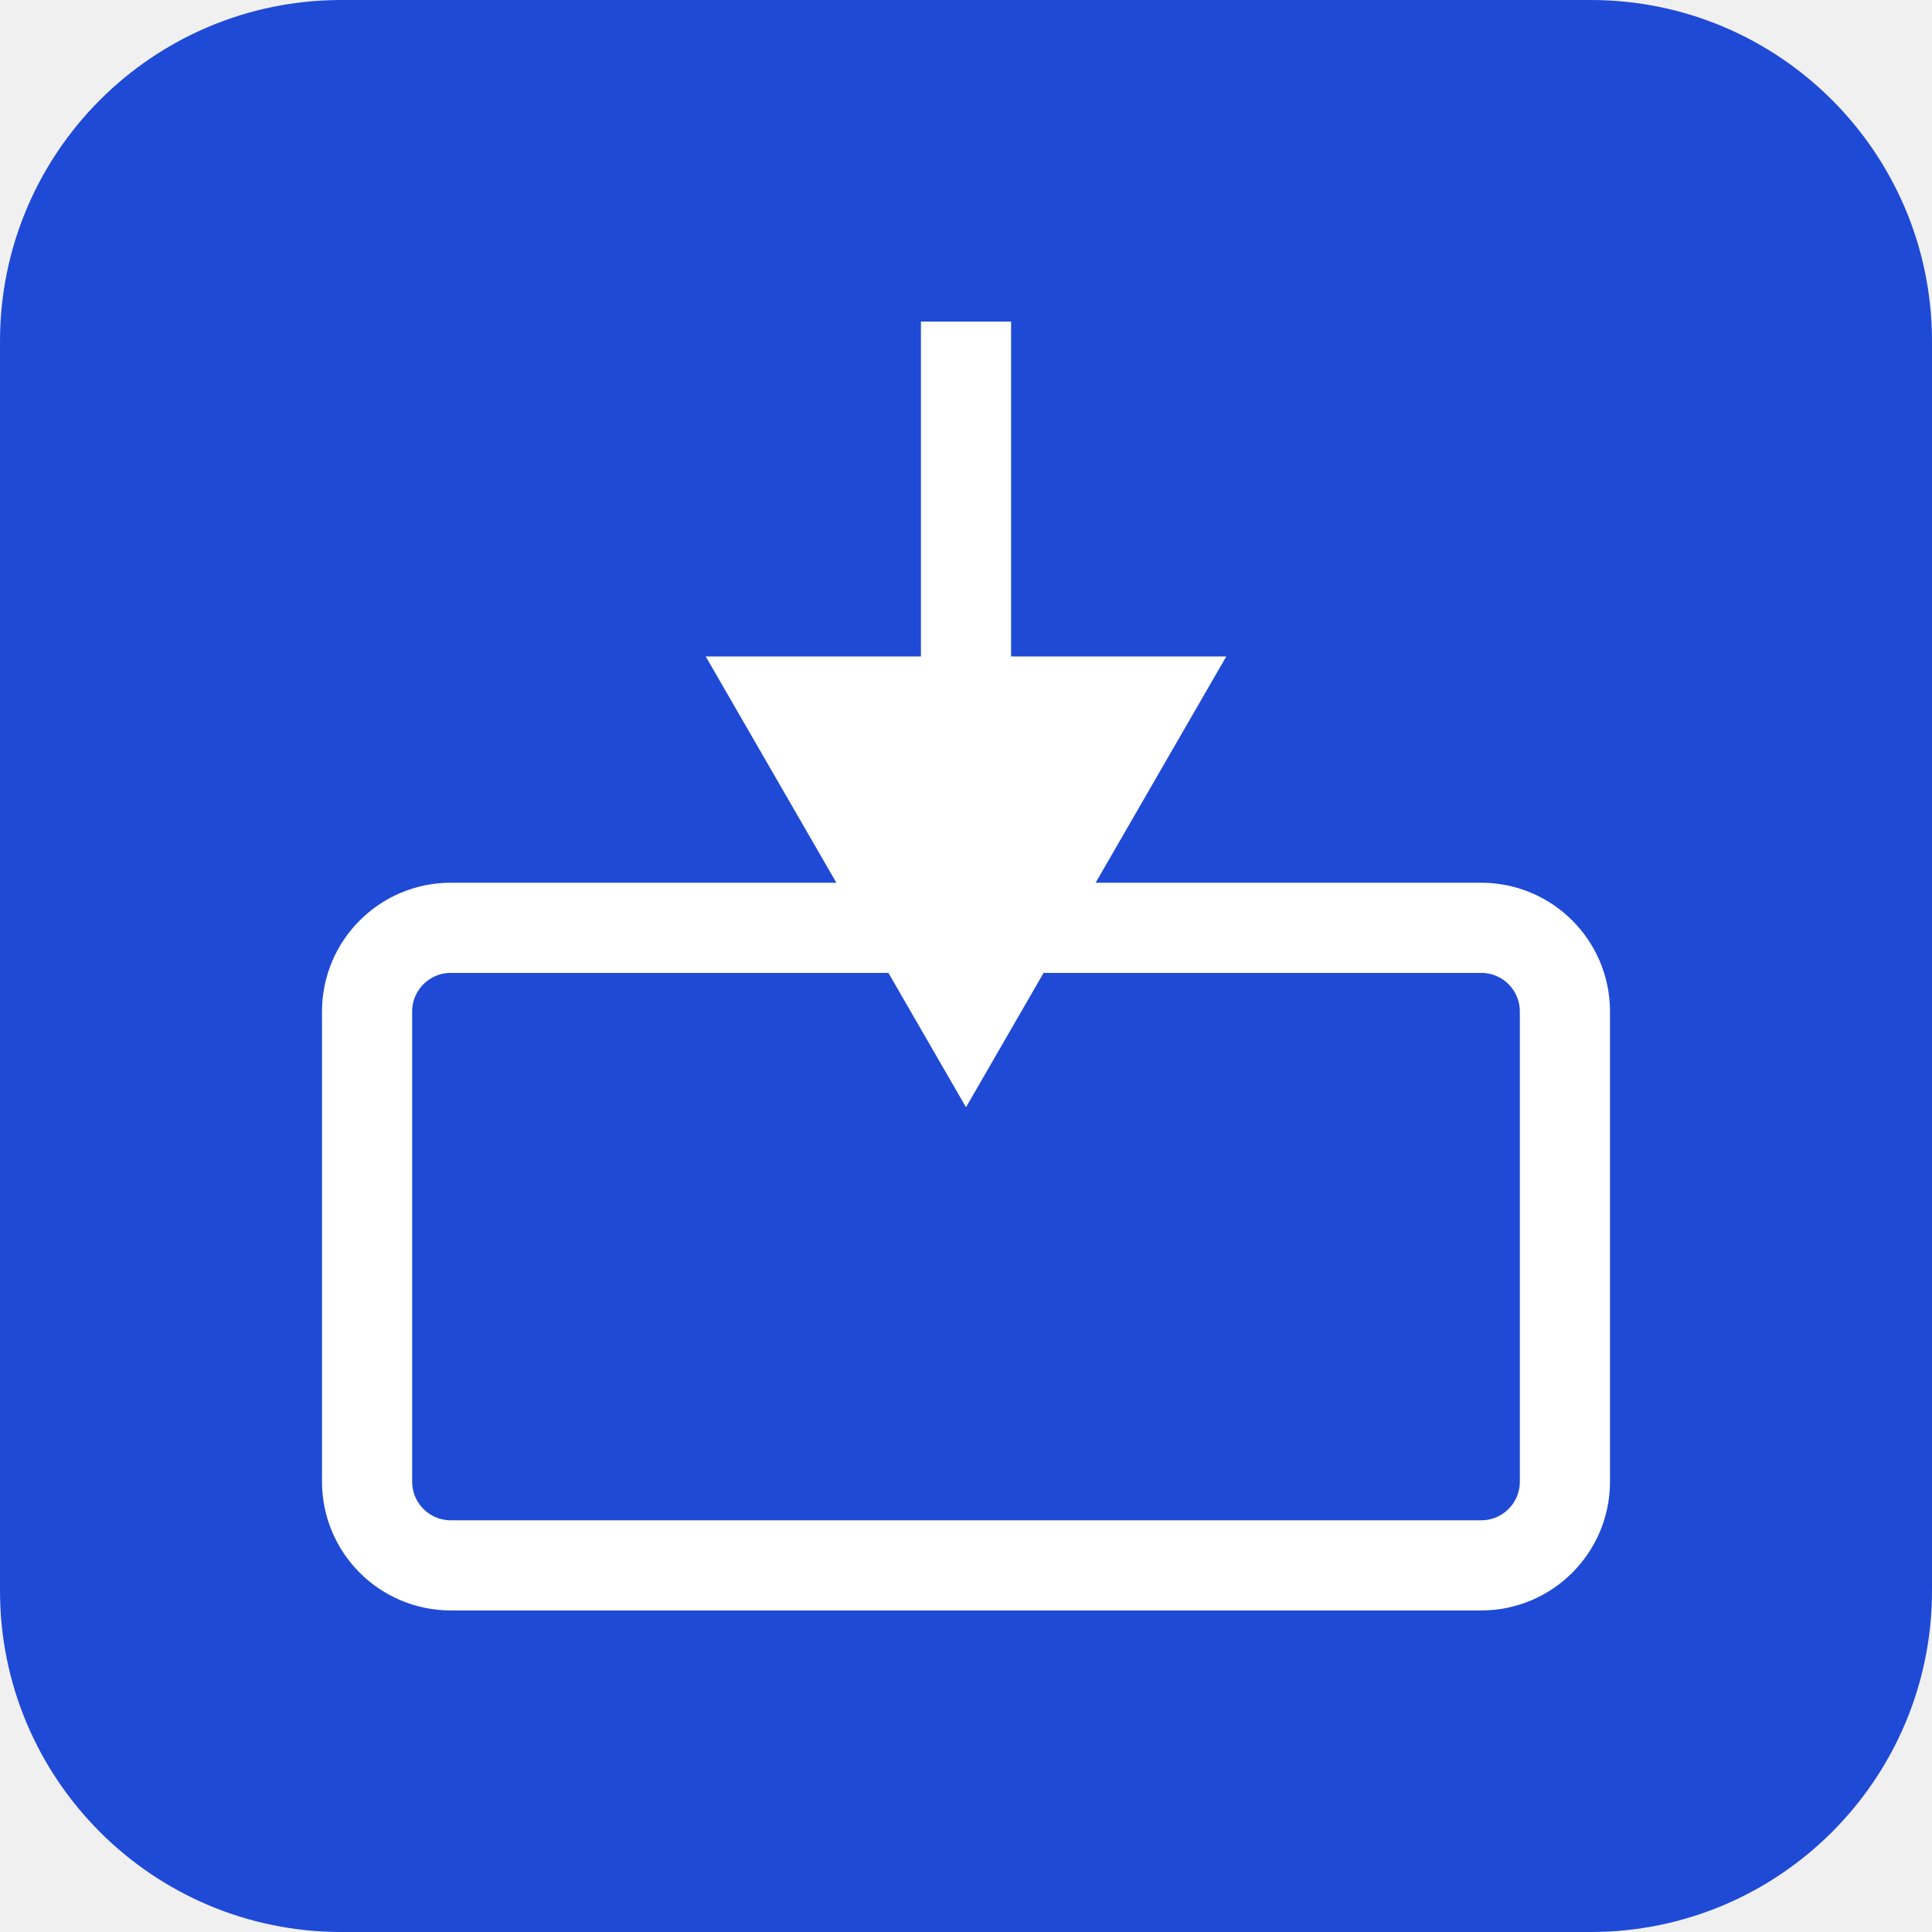
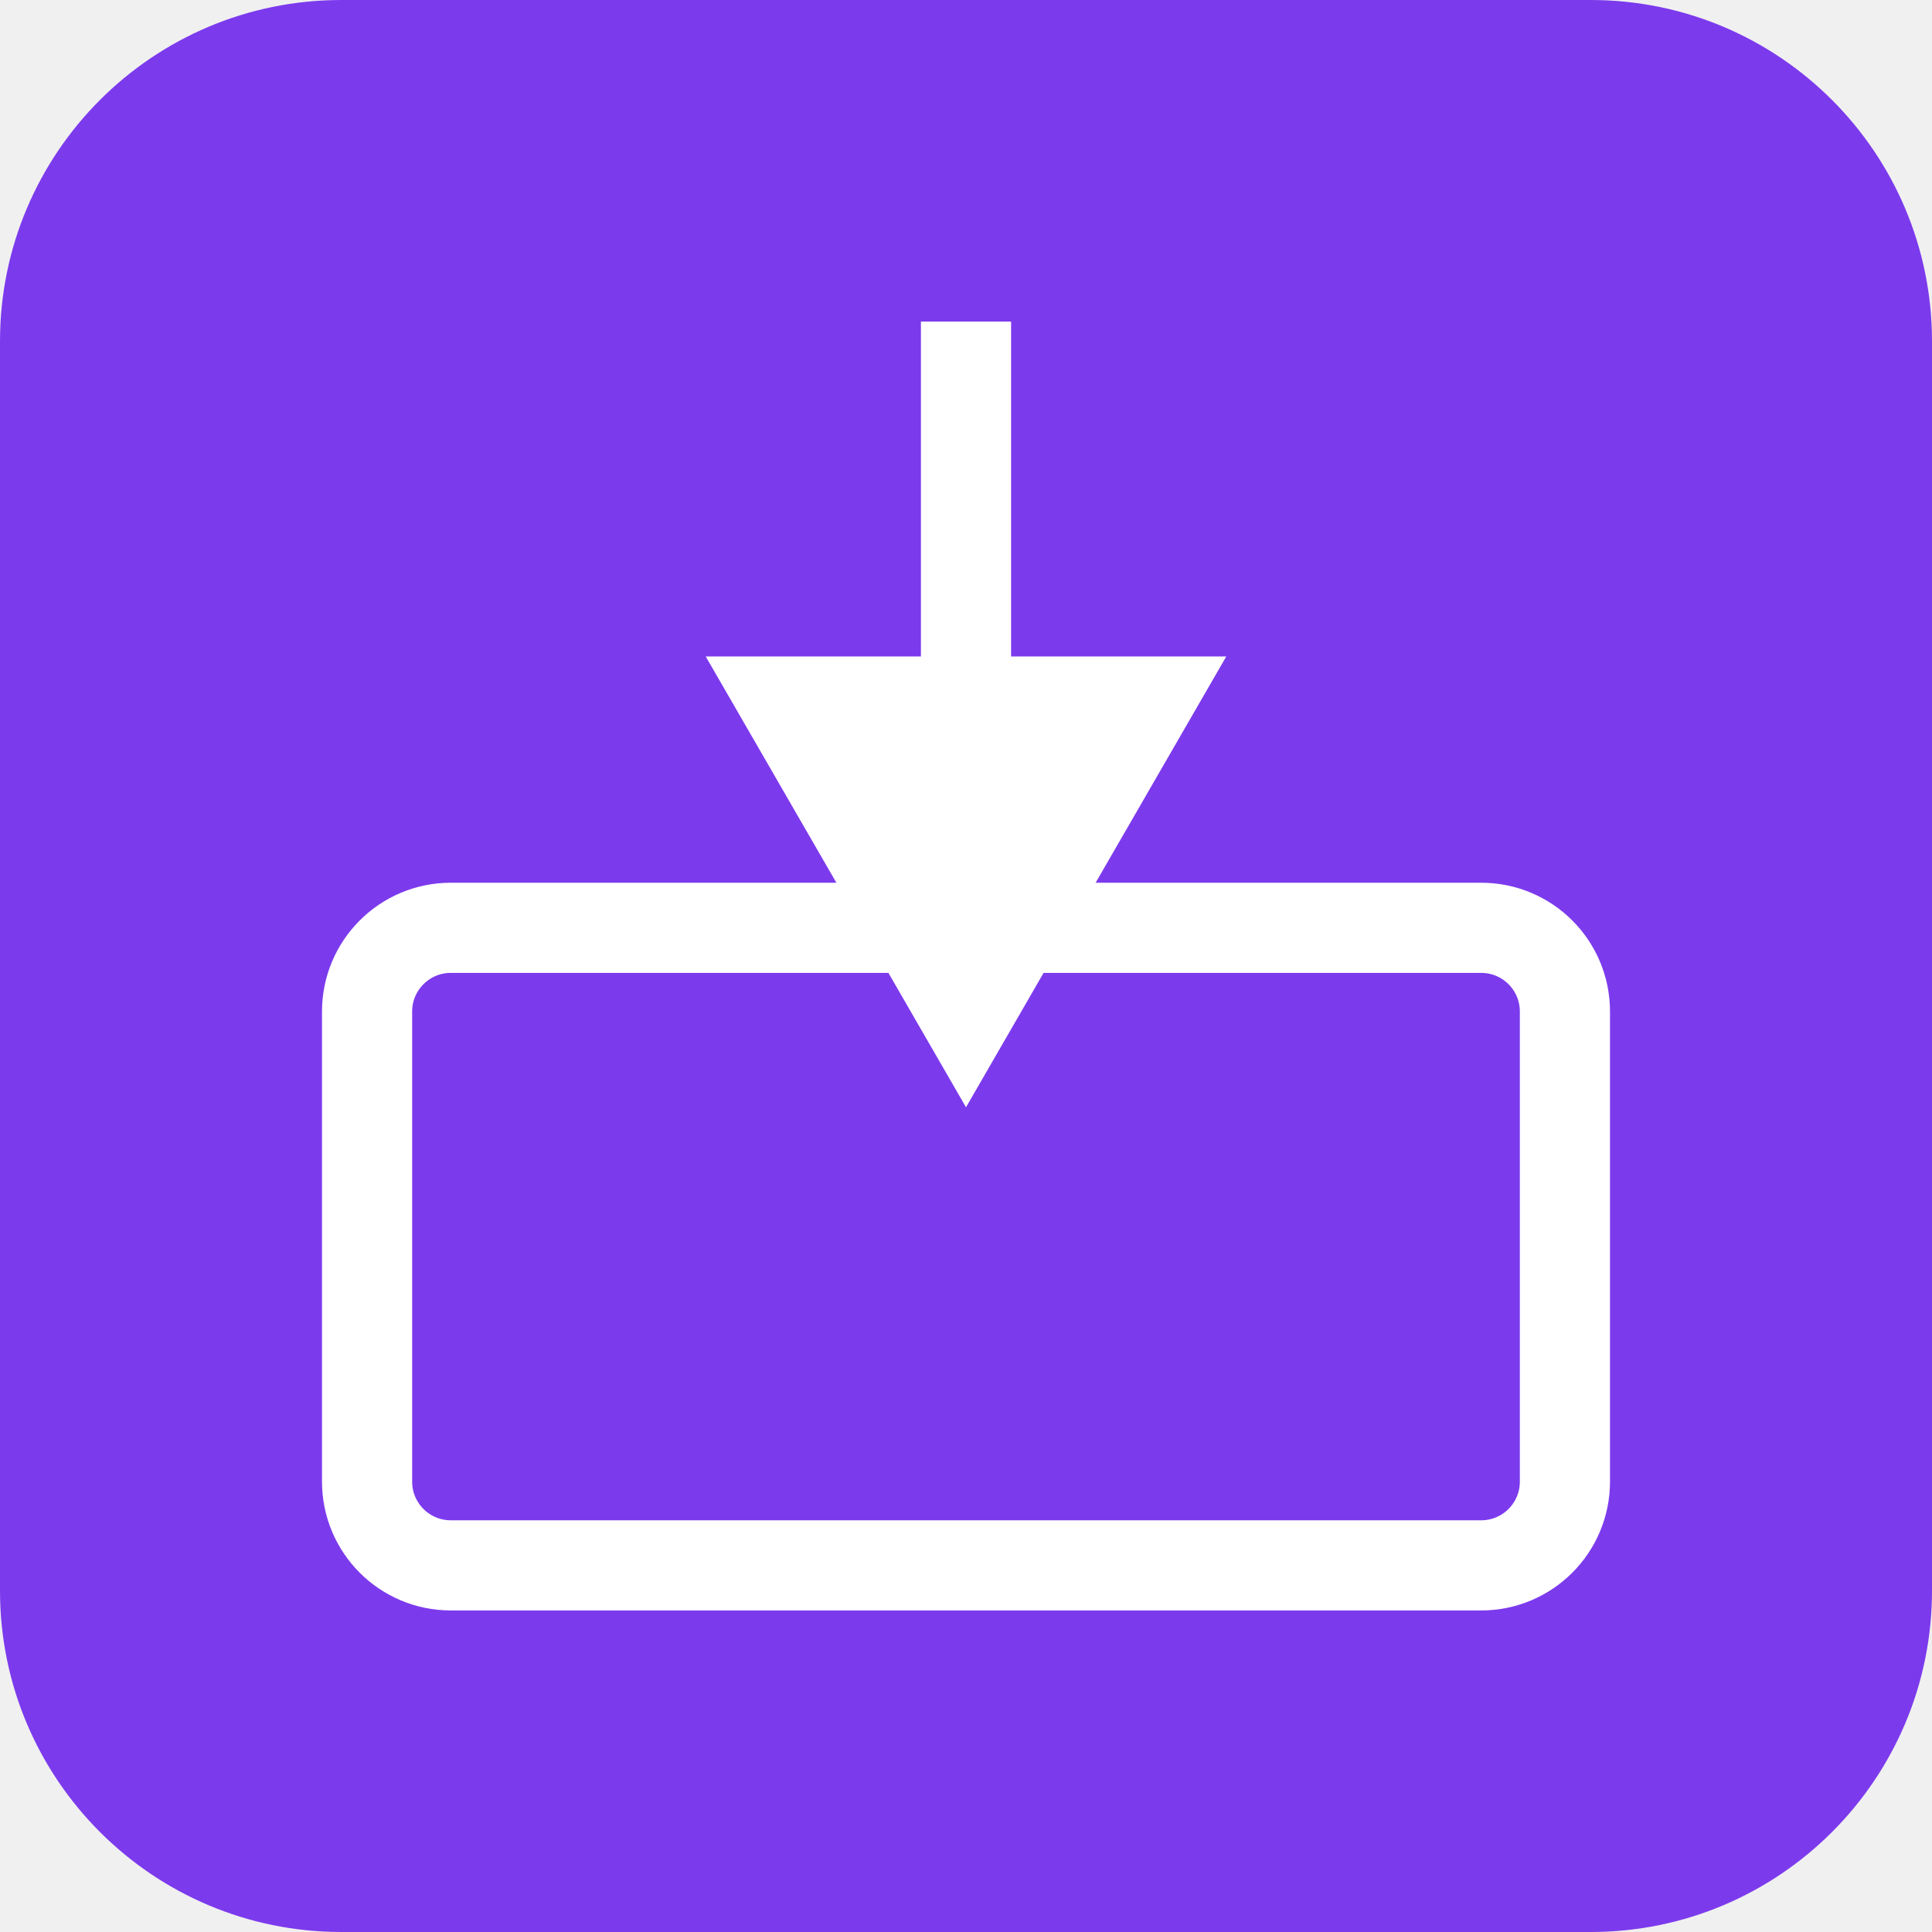
<svg xmlns="http://www.w3.org/2000/svg" width="300" height="300" viewBox="0 0 300 300" fill="none">
  <g clip-path="url(#clip0_4082_611)">
-     <path d="M0 2C0 0.895 0.895 0 2 0H300V300H0V2Z" fill="#1F4AD6" />
+     <path d="M0 2C0 0.895 0.895 0 2 0H300V300H0V2Z" fill="#7C3AED" />
    <rect x="243" y="144.07" width="99" height="186" rx="13" transform="rotate(90 243 144.07)" stroke="white" stroke-width="14" />
    <path d="M150 171.936L190.415 101.936H109.585L150 171.936ZM150 49.935H143V108.936H150H157V49.935H150Z" fill="white" />
  </g>
  <defs>
    <clipPath id="clip0_4082_611">
      <rect width="300" height="300" rx="53" fill="white" />
    </clipPath>
  </defs>
</svg>
